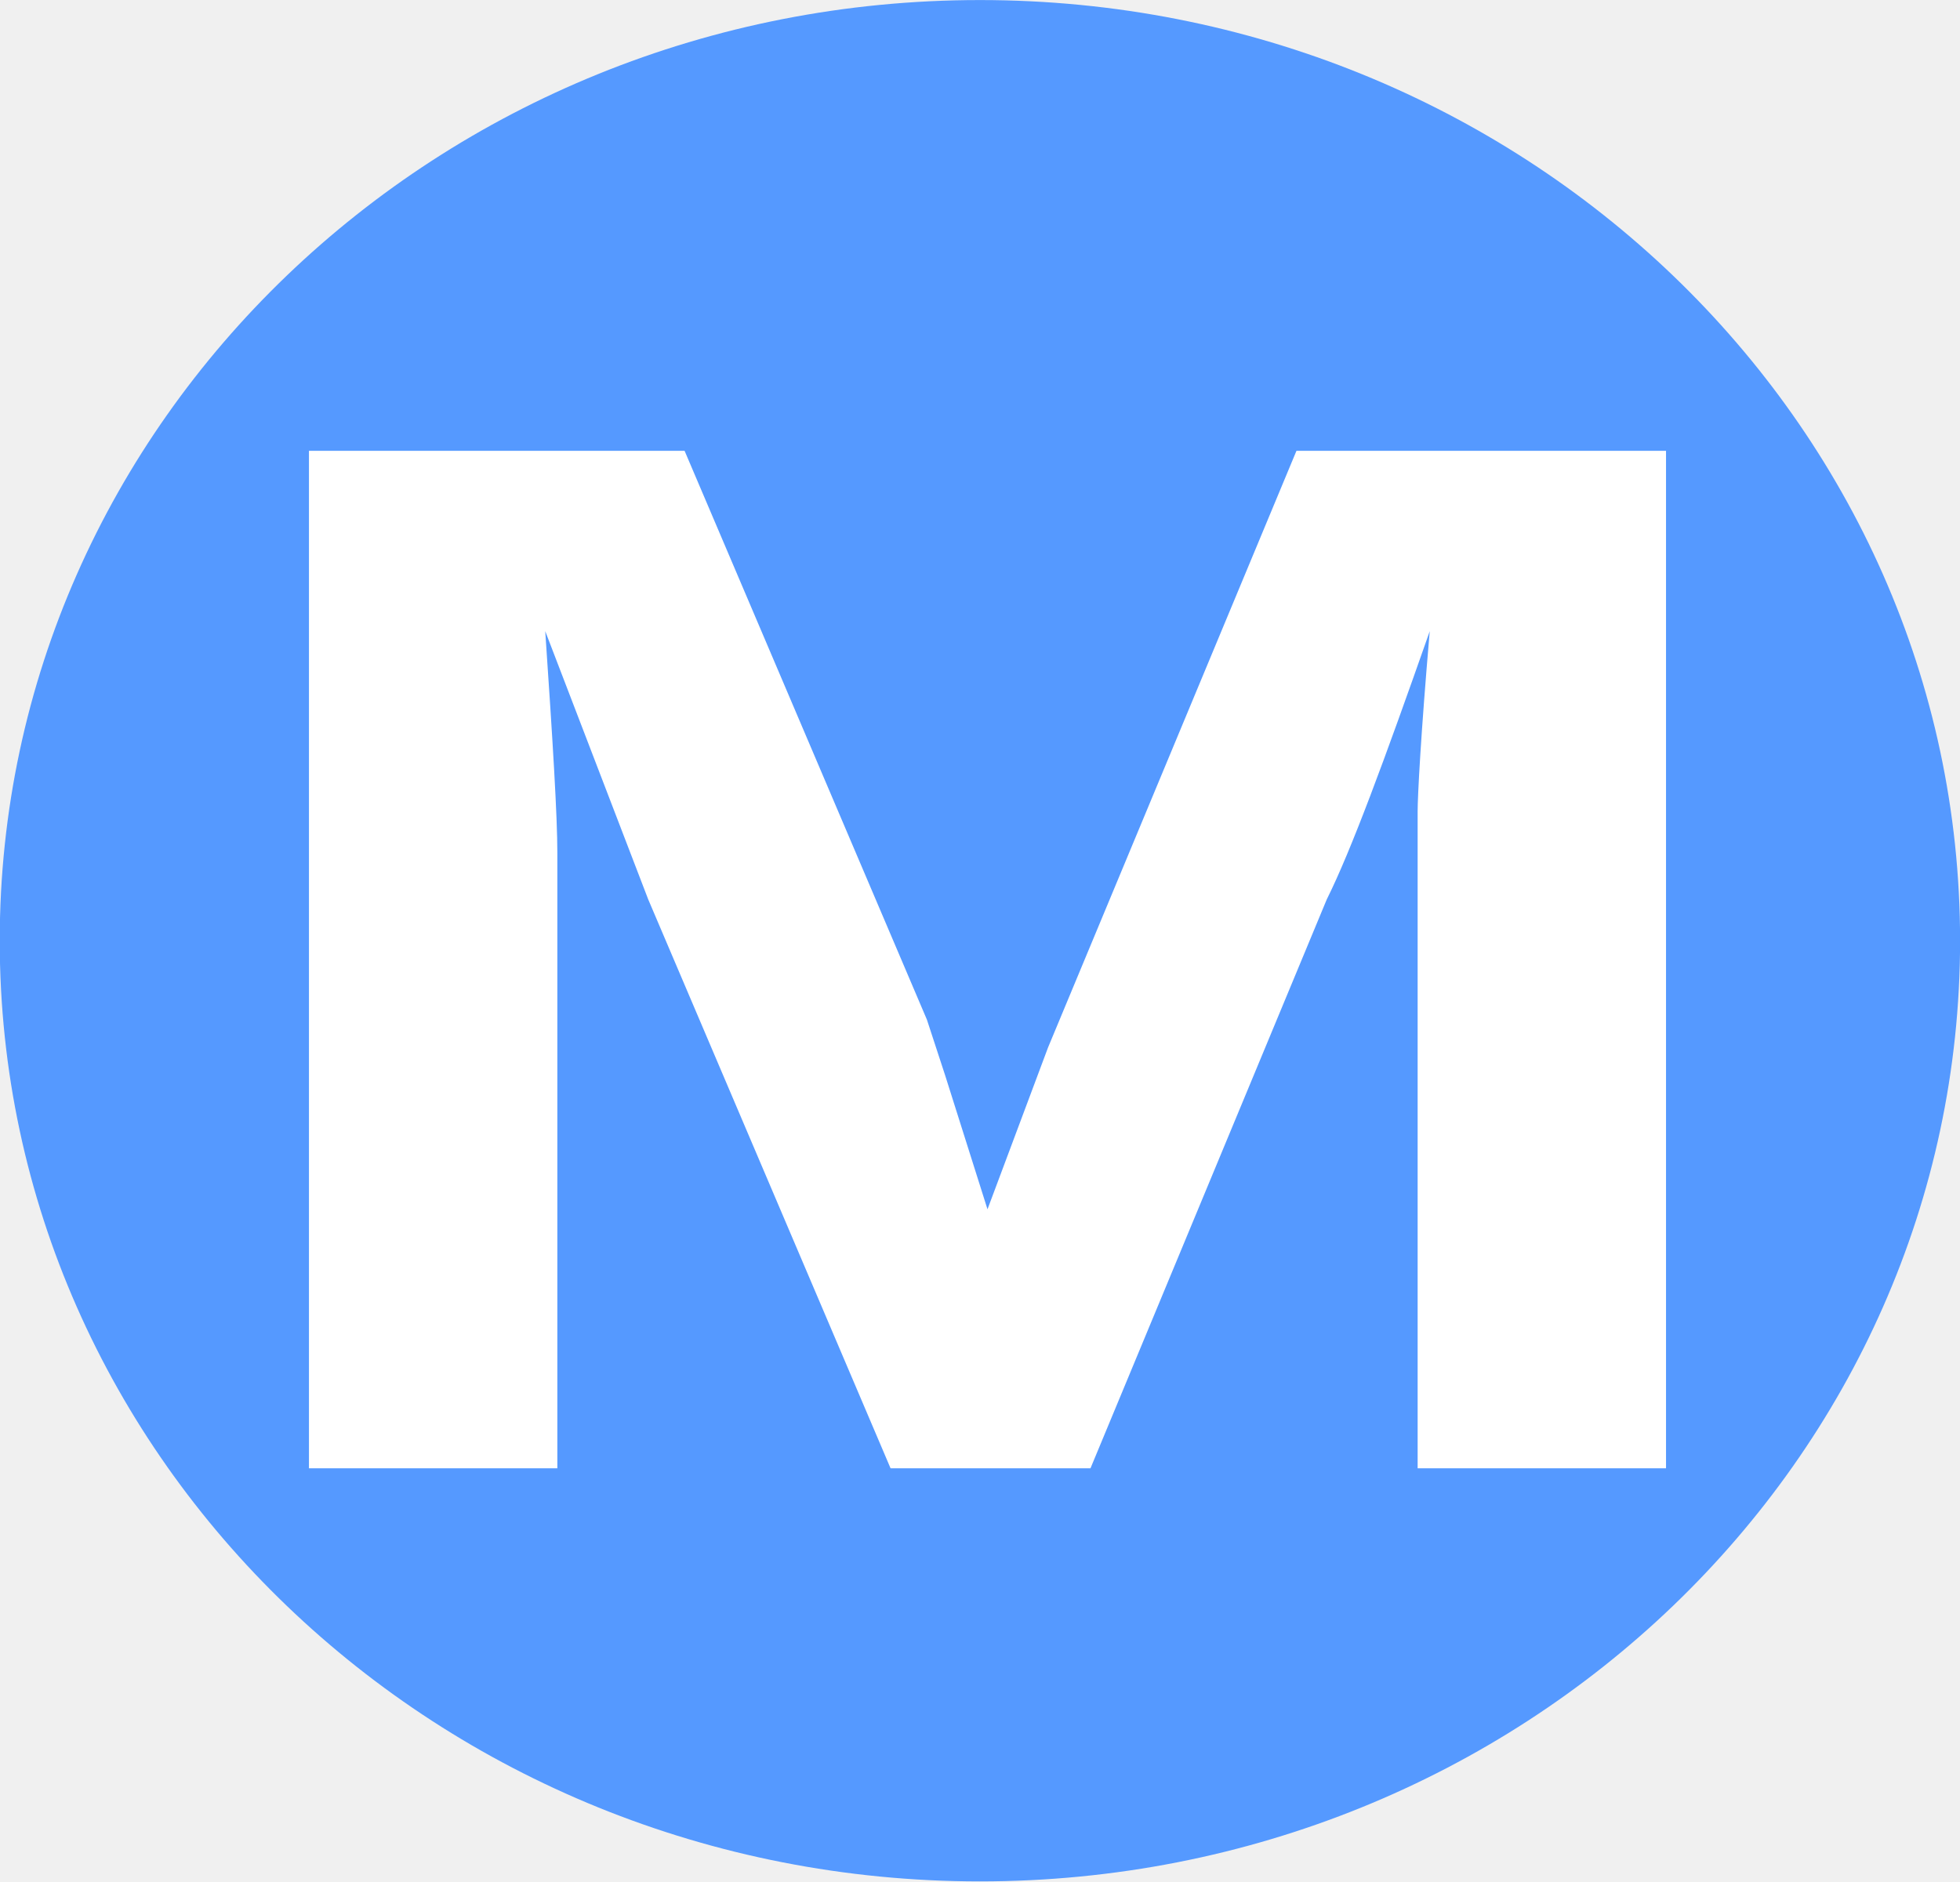
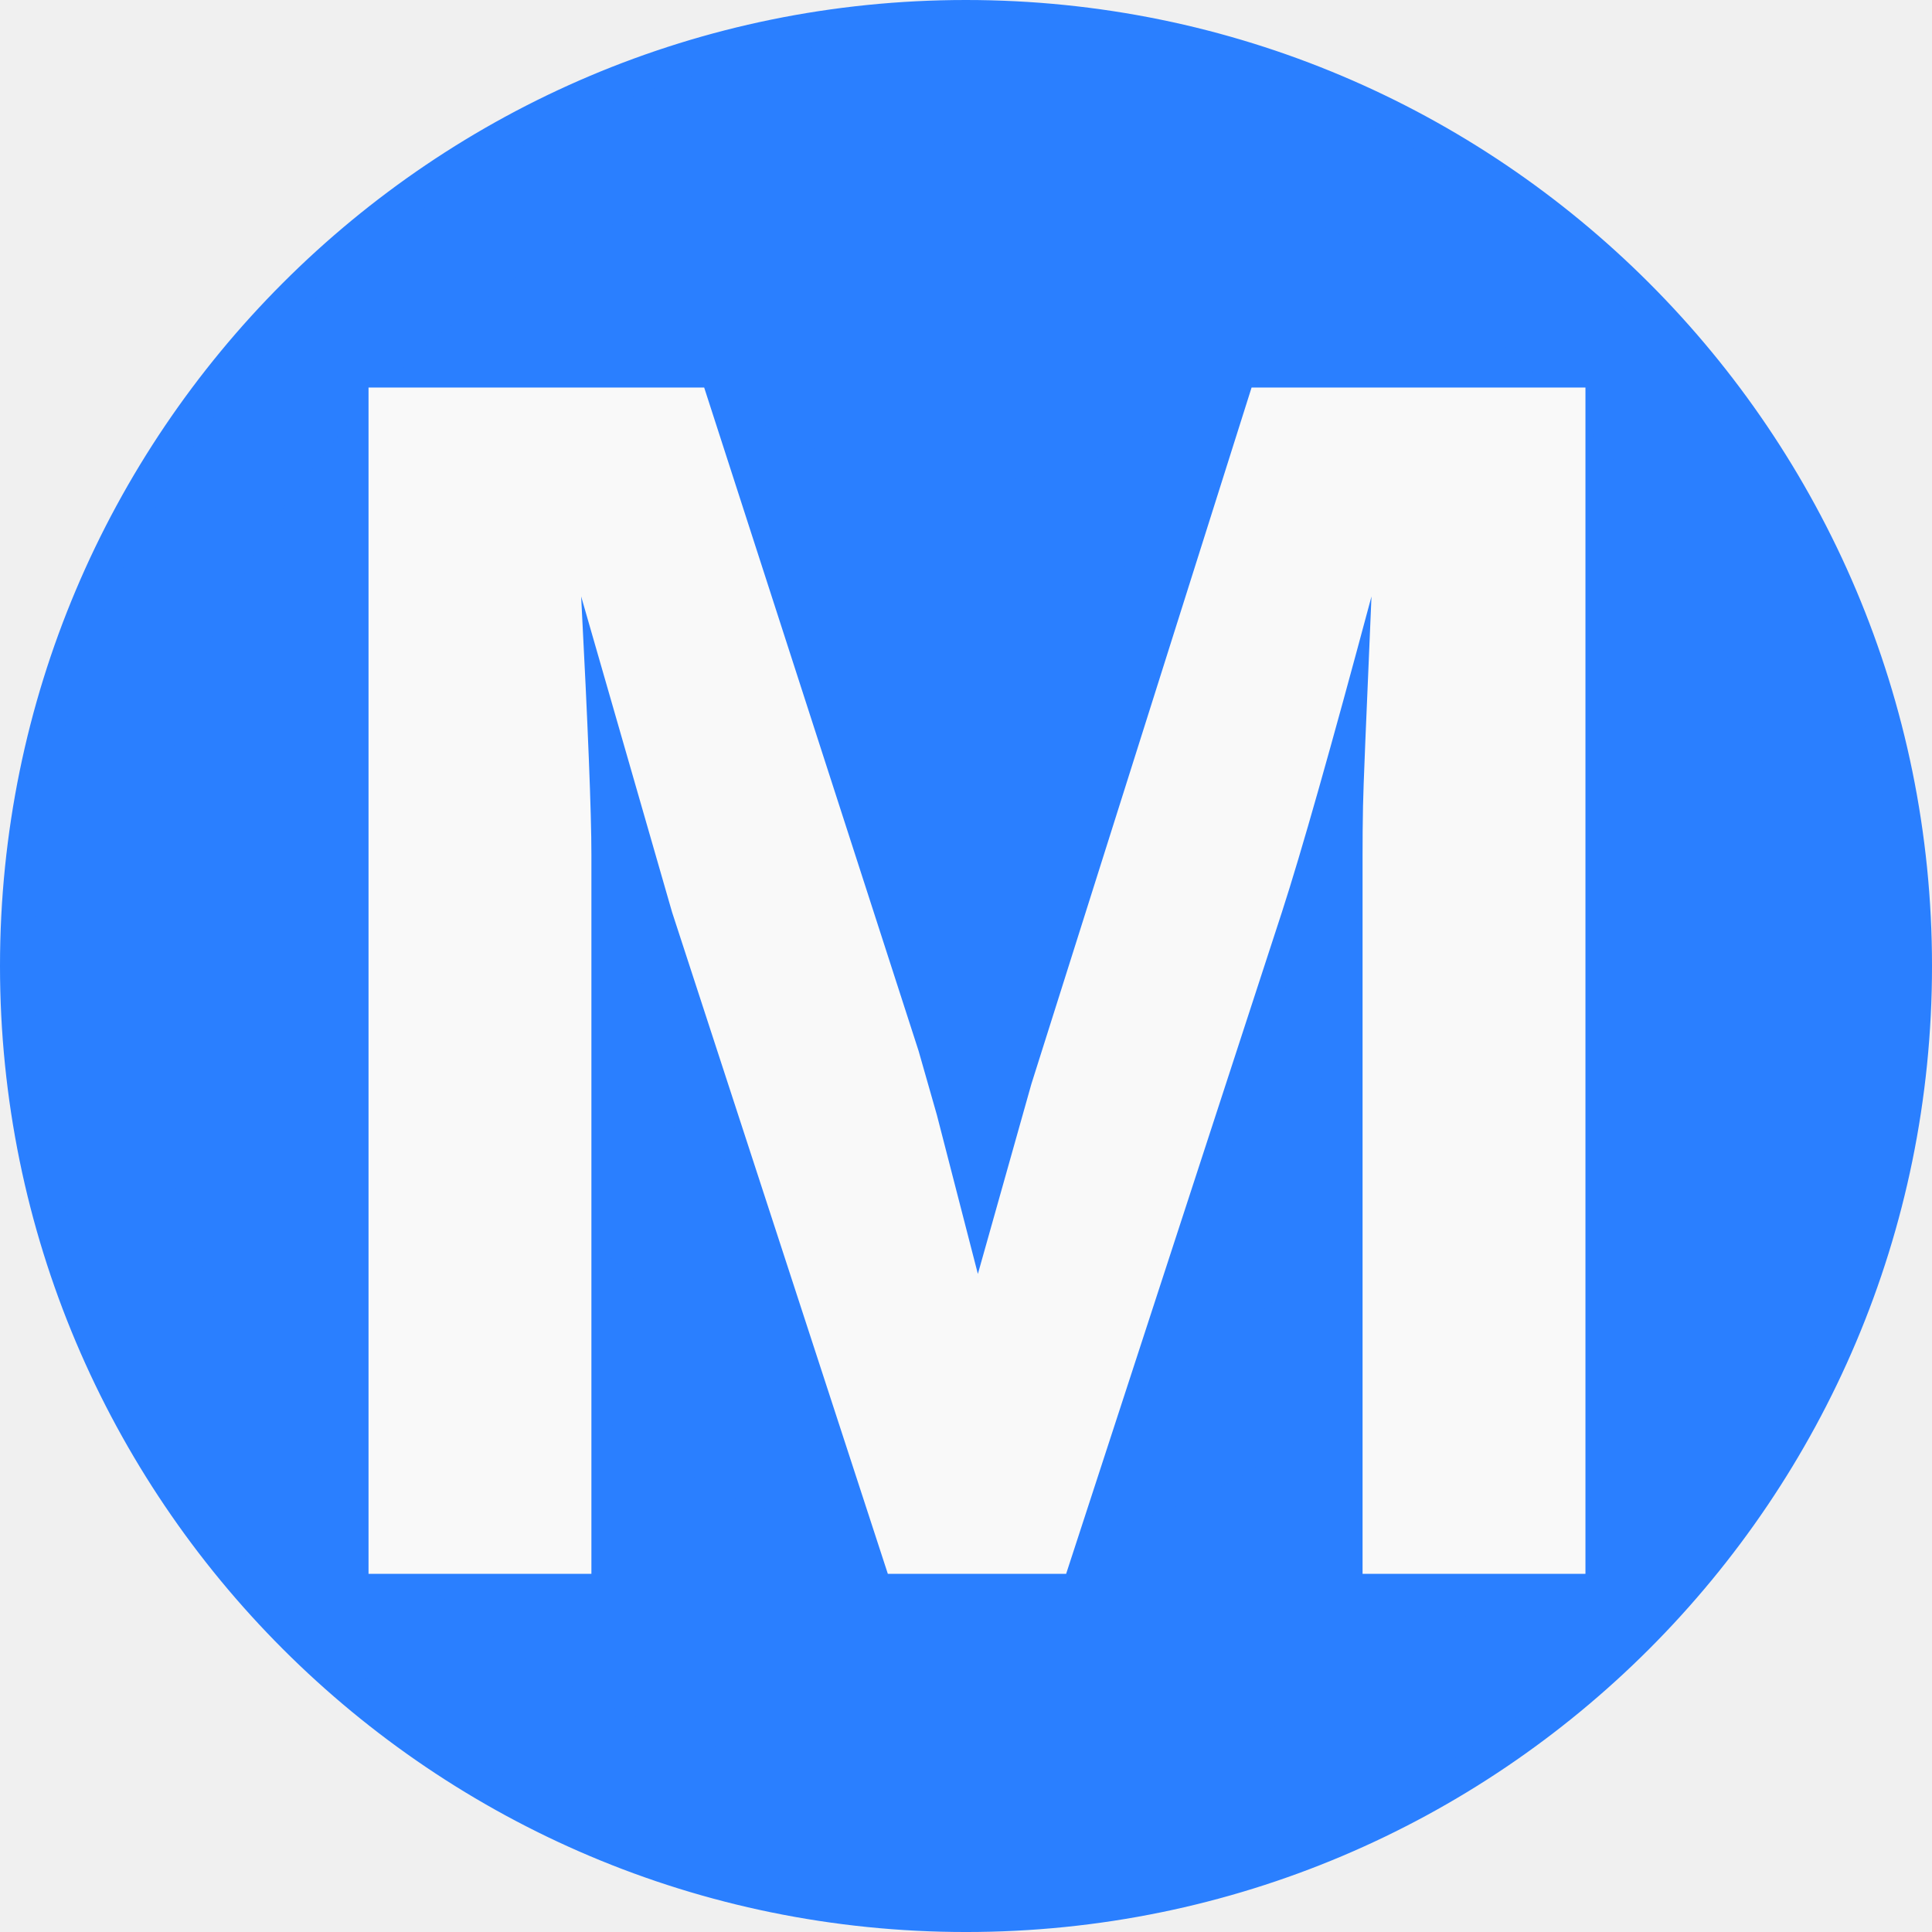
- <svg xmlns="http://www.w3.org/2000/svg" width="5.785mm" height="5.554mm" viewBox="0 0 5.785 5.554" version="1.1" id="svg961">
-   <defs id="defs958" />
-   <g id="layer1" transform="translate(-21.51577,-50.67486)">
-     <ellipse style="fill:#5599ff;stroke-width:0.059" id="path1017" cx="24.408" cy="53.452" rx="2.893" ry="2.777" />
-     <text xml:space="preserve" style="font-weight:bold;font-size:5.007px;font-family:Arial;-inkscape-font-specification:'Arial Bold';fill:#ffffff;stroke-width:0.417" x="19.268" y="62.956" id="text1073" transform="scale(1.144406,0.8738155)">
-       <tspan id="tspan1071" x="19.268" y="62.956" style="fill:#ffffff;stroke-width:0.417">M</tspan>
-     </text>
+ <svg xmlns="http://www.w3.org/2000/svg" version="1.1" id="svg8" x="0px" y="0px" width="68.036" height="68.036" viewBox="0 0 68.036 68.036" xml:space="preserve">
+   <defs id="defs1558" />
+   <style type="text/css" id="style1545">
+ 	.st0{fill-rule:evenodd;clip-rule:evenodd;fill:#FEFEFE;}
+ 	.st1{fill:#FEFEFE;}
+ 	.st2{fill-rule:evenodd;clip-rule:evenodd;fill:#3174C1;}
+ </style>
+   <g id="Laag_x0020_1" transform="matrix(0.04584043,0,0,0.04584043,-27.83889,-28.19186)" style="fill:#2a7fff">
+     <g id="_855722064" style="fill:#2a7fff">
+       <g id="ellipse7" style="fill:#2a7fff">
+         <path class="st0" d="m 1349.3,2085.9 c -401.9,0 -728.9,-326.9 -728.9,-728.9 0.1,-401.8 327.1,-728.8 728.9,-728.8 401.9,0 728.8,327 728.8,728.9 0.1,401.9 -326.9,728.8 -728.8,728.8 z" id="path1547" style="fill:#2a7fff" />
+         <path class="st1" d="m 1349.3,641.4 c 394.6,0 715.7,321 715.7,715.7 0,394.7 -321,715.7 -715.7,715.7 -394.7,0 -715.7,-321 -715.7,-715.7 0,-394.7 321.1,-715.7 715.7,-715.7 m 0,-26.4 c -409.8,0 -742,332.2 -742,742.1 0,409.9 332.2,742.1 742.1,742.1 409.9,0 742.1,-332.2 742.1,-742.1 0,-409.9 -332.3,-742.1 -742.2,-742.1 z" id="path1549" style="fill:#2a7fff" />
+       </g>
+       <path id="path9" class="st2" d="m 1349.3,984.1 c 92.1,0 108.3,-23.7 157.9,-43.5 29.4,10.9 56.7,24.7 82,40.6 -47.6,26.7 -108.3,91 -239.9,91 -131.6,0 -192.3,-64.3 -239.9,-91 25.3,-15.8 52.6,-29.7 82,-40.6 49.6,19.7 65.8,43.5 157.9,43.5 z m 0,329.4 c 200.4,0 254.1,-126.6 379.6,-190 -13.2,-20.8 -26.3,-39.6 -42.5,-57.4 -87.1,55.4 -162,156.3 -337.1,156.3 -175.1,0 -250,-100.8 -337.1,-156.2 -16.2,17.8 -29.4,36.6 -41.5,56.4 124.5,64.3 178.2,190.9 378.6,190.9 z m -432.2,-63.3 c 163,39.6 178.2,207.8 432.3,207.8 254.1,0 269.3,-168.2 432.3,-207.8 7.1,28.7 11.1,58.4 12.1,89 -135.7,35.7 -235.9,217.7 -444.5,222.7 -208.5,-4.9 -308.8,-187 -444.4,-223.6 1,-29.7 5.1,-59.4 12.2,-88.1 z m 432.2,552.1 c 200.4,0 370.5,-133.6 426.2,-315.6 -227.7,99.9 -190.3,214.7 -426.2,214.7 -235.9,0 -198.4,-114.8 -426.2,-214.7 55.7,182 225.8,315.6 426.2,315.6 z m 0,-1076.5 c 348.2,0 630.7,282 630.7,631.2 0,348.3 -282.4,630.3 -630.7,630.3 -348.3,0 -630.7,-282 -630.7,-630.3 0,-349.2 282.5,-631.2 630.7,-631.2 z" style="fill:#2a7fff" />
+     </g>
  </g>
+   <text xml:space="preserve" style="font-weight:bold;font-size:60.995px;font-family:Arial;-inkscape-font-specification:'Arial Bold';fill:#f9f9f9;stroke-width:0.953" x="8.841" y="55.681" id="text1668" transform="scale(1.004638,0.9953835)">
+     <tspan id="tspan1666" x="8.841" y="55.681" style="stroke-width:0.953">M</tspan>
+   </text>
</svg>
